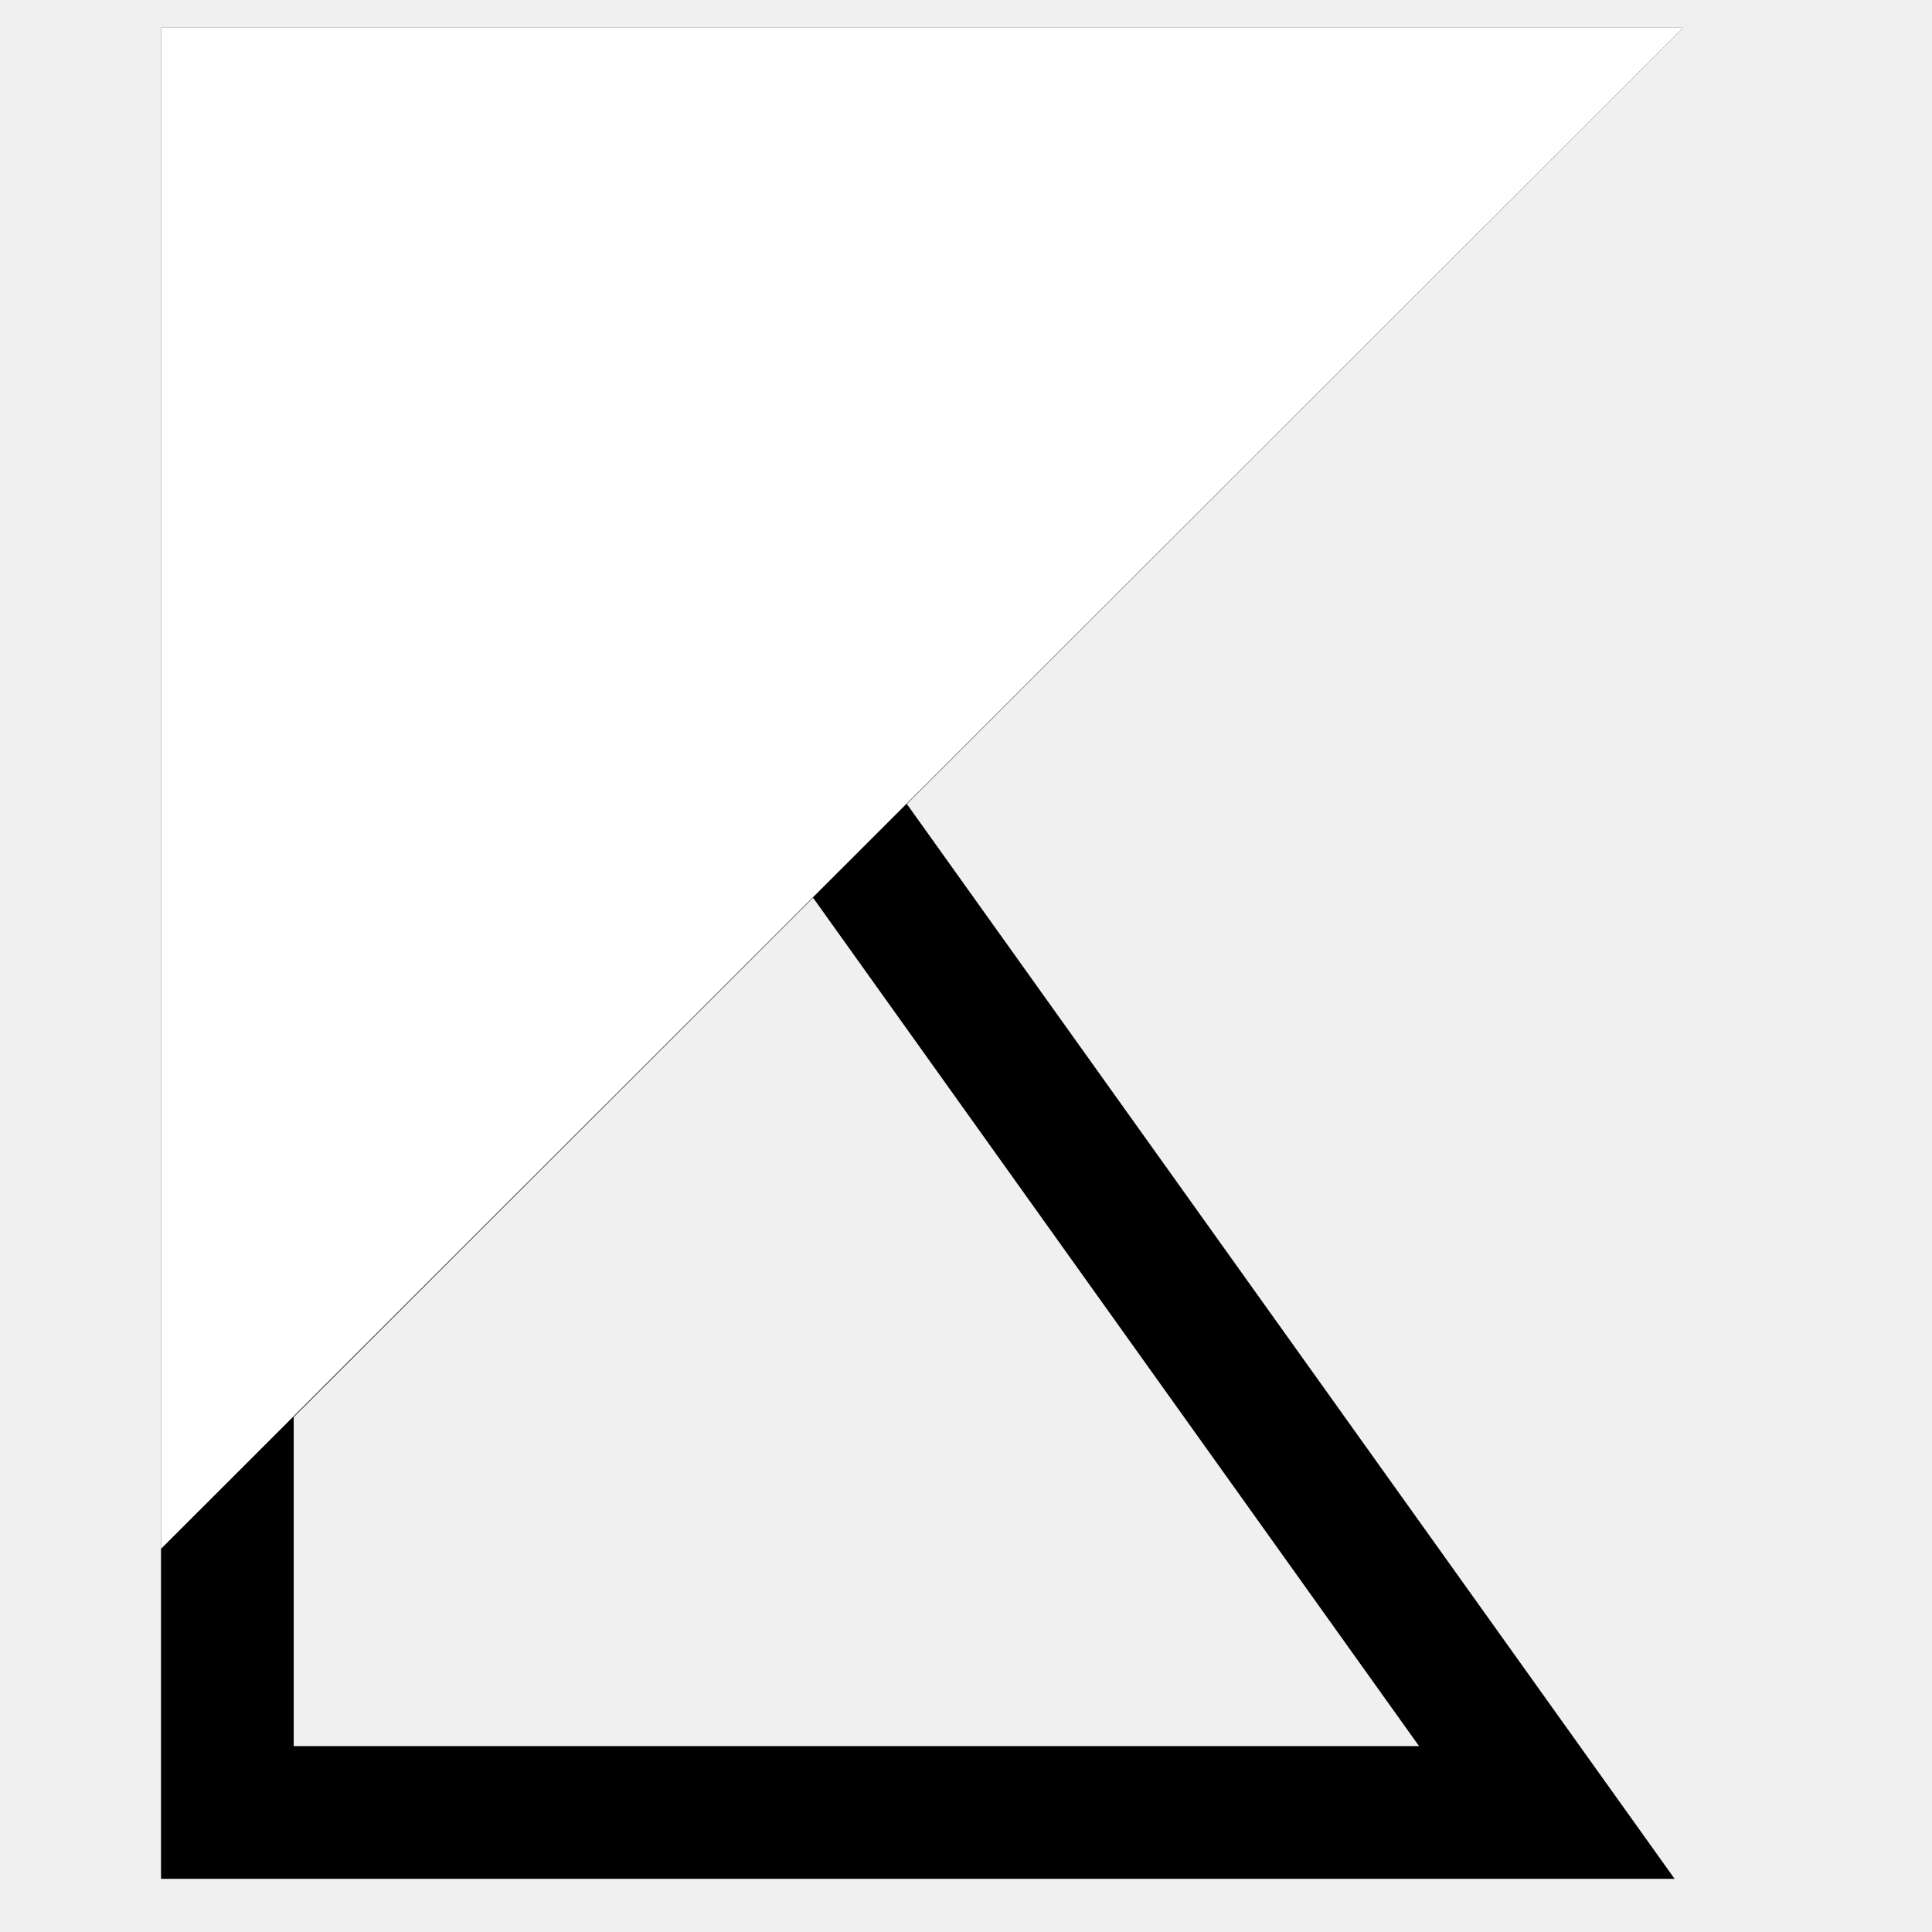
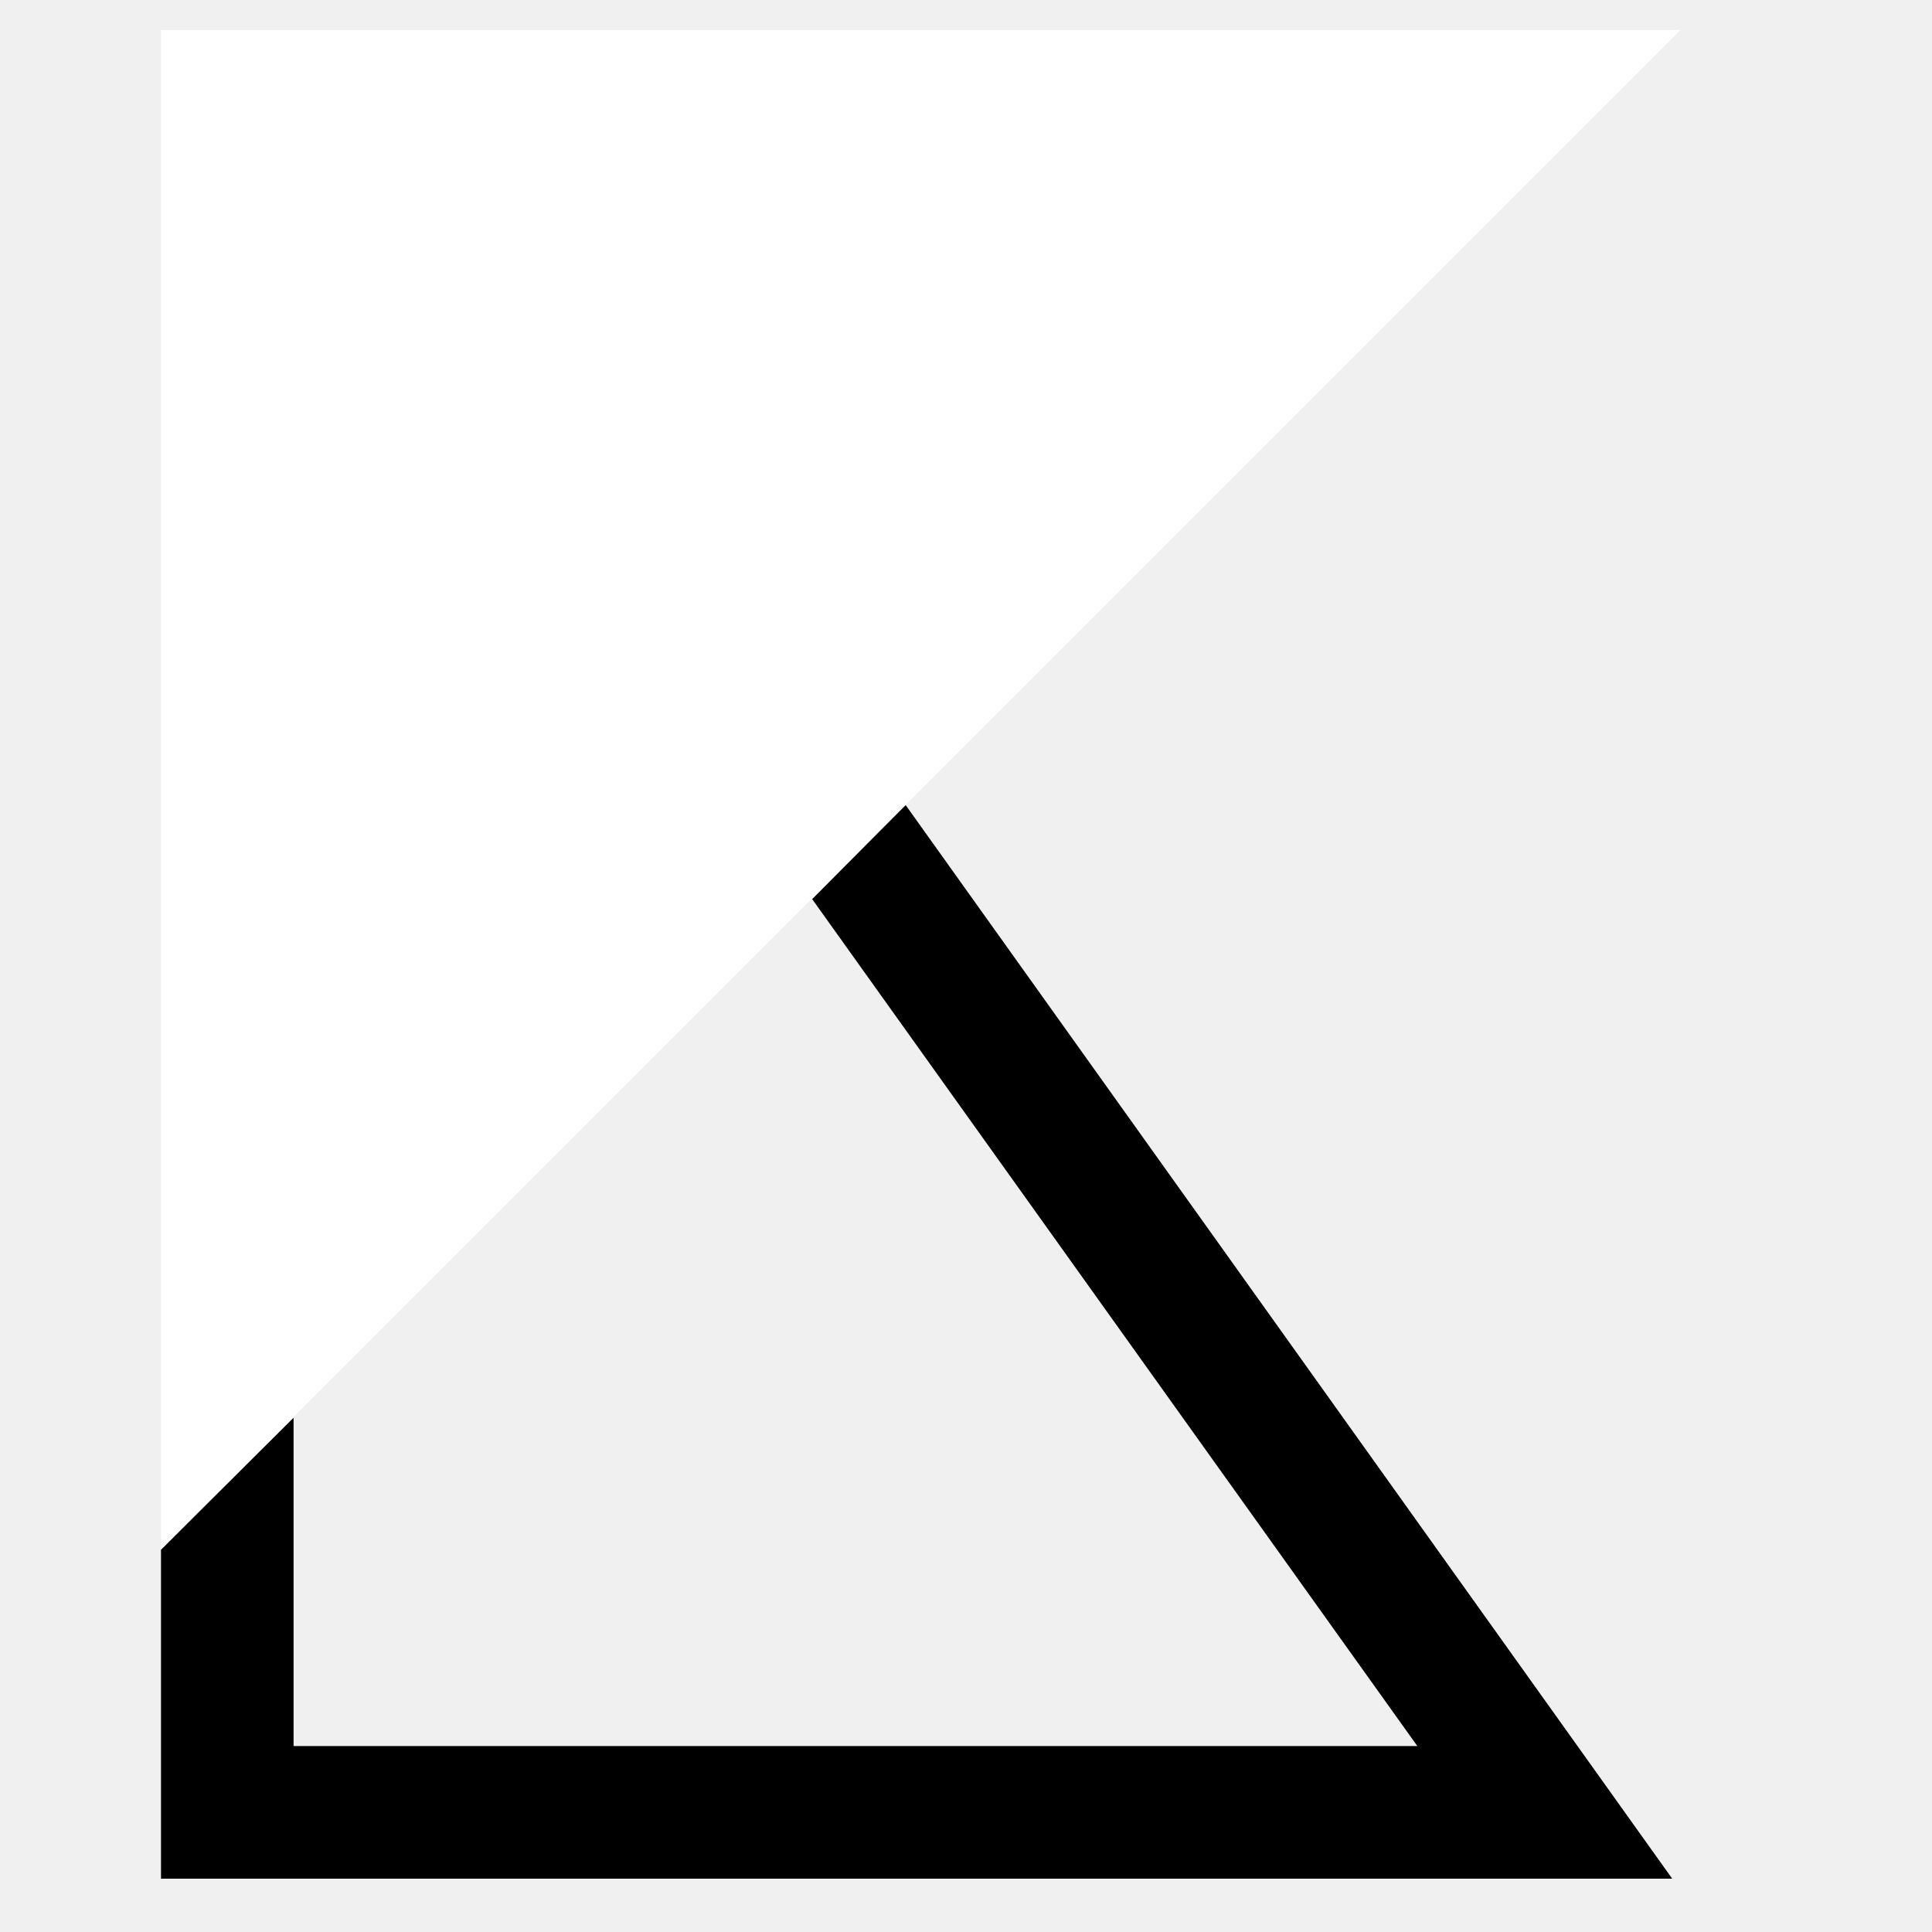
<svg xmlns="http://www.w3.org/2000/svg" width="192" height="192" viewBox="0 0 192 192" fill="none">
-   <path fill-rule="evenodd" clip-rule="evenodd" d="M167.267 2.75L90.12 79.897L166.42 186.716H16V2.75H167.267ZM29.188 173.529V140.83L80.802 89.215L141.026 173.529H29.188Z" fill="black" />
-   <path d="M16 153.92V2.75H167.267L16 153.92Z" fill="white" />
+   <path d="M16 154V186.699H166.181L89.998 80.002L80.714 89.354L140.855 173.524H29.175V140.893" fill="black" />
+   <path d="M167 3H16V154L167 3Z" fill="white" />
</svg>
